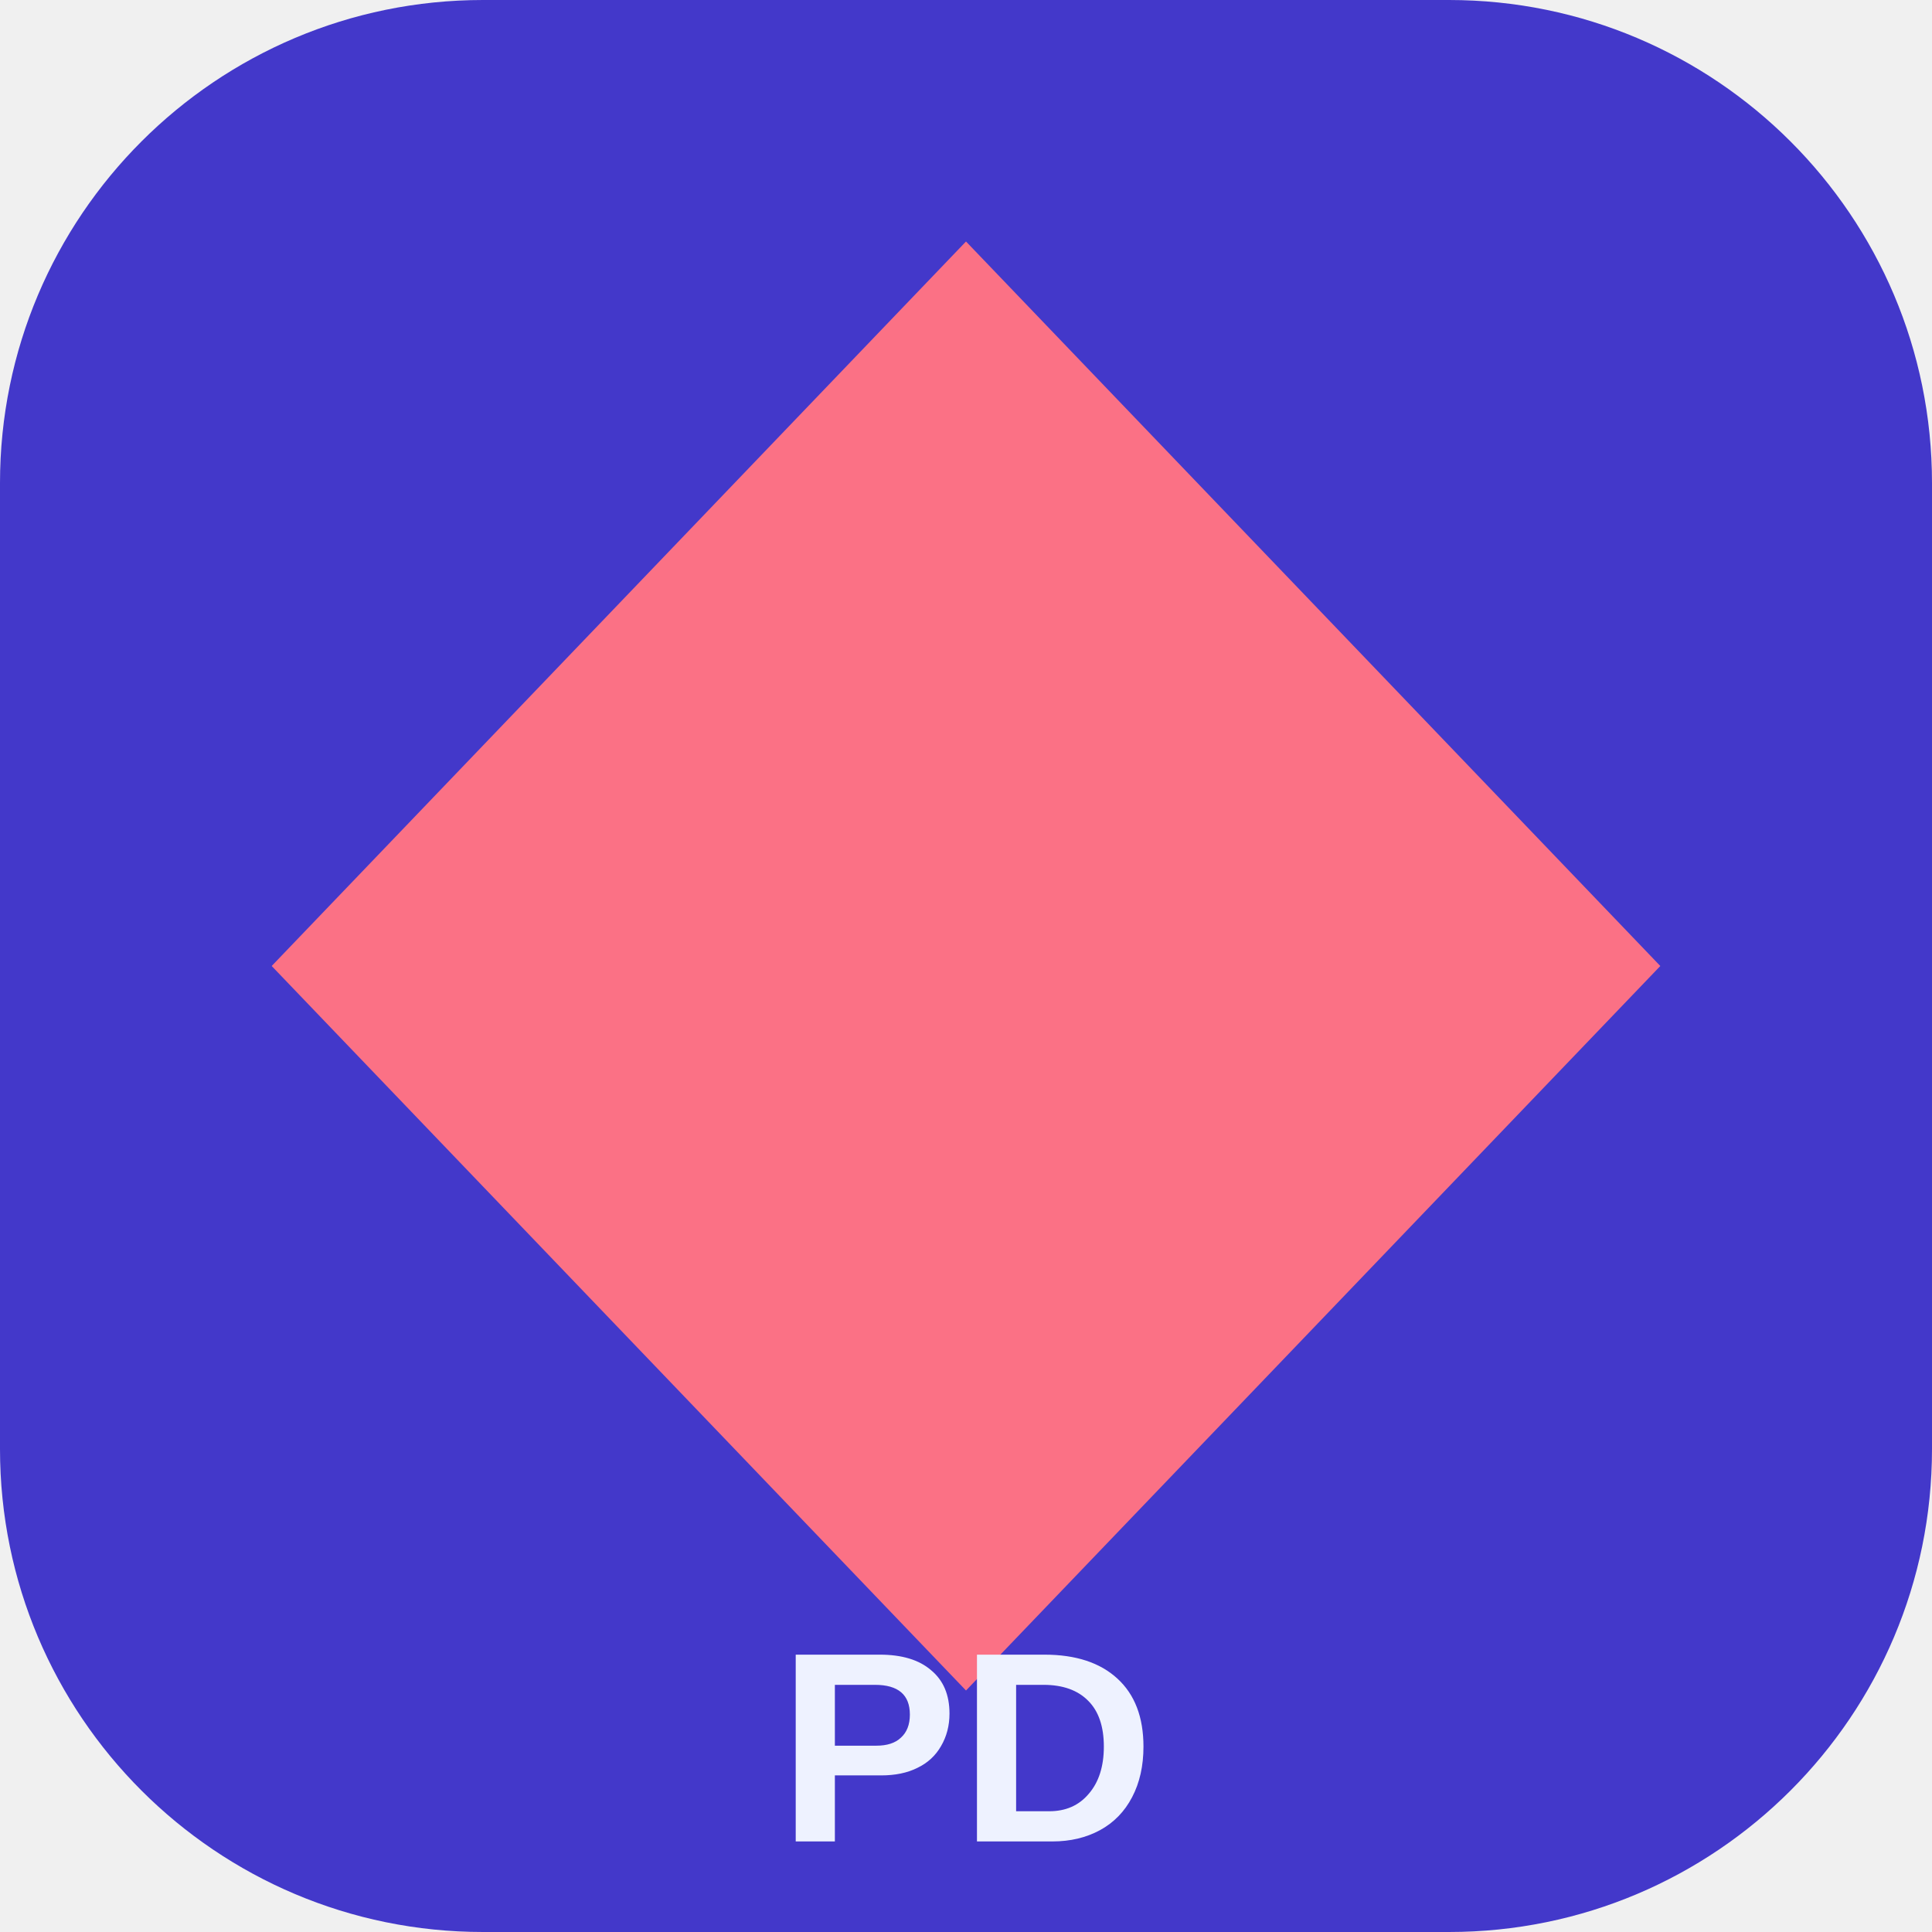
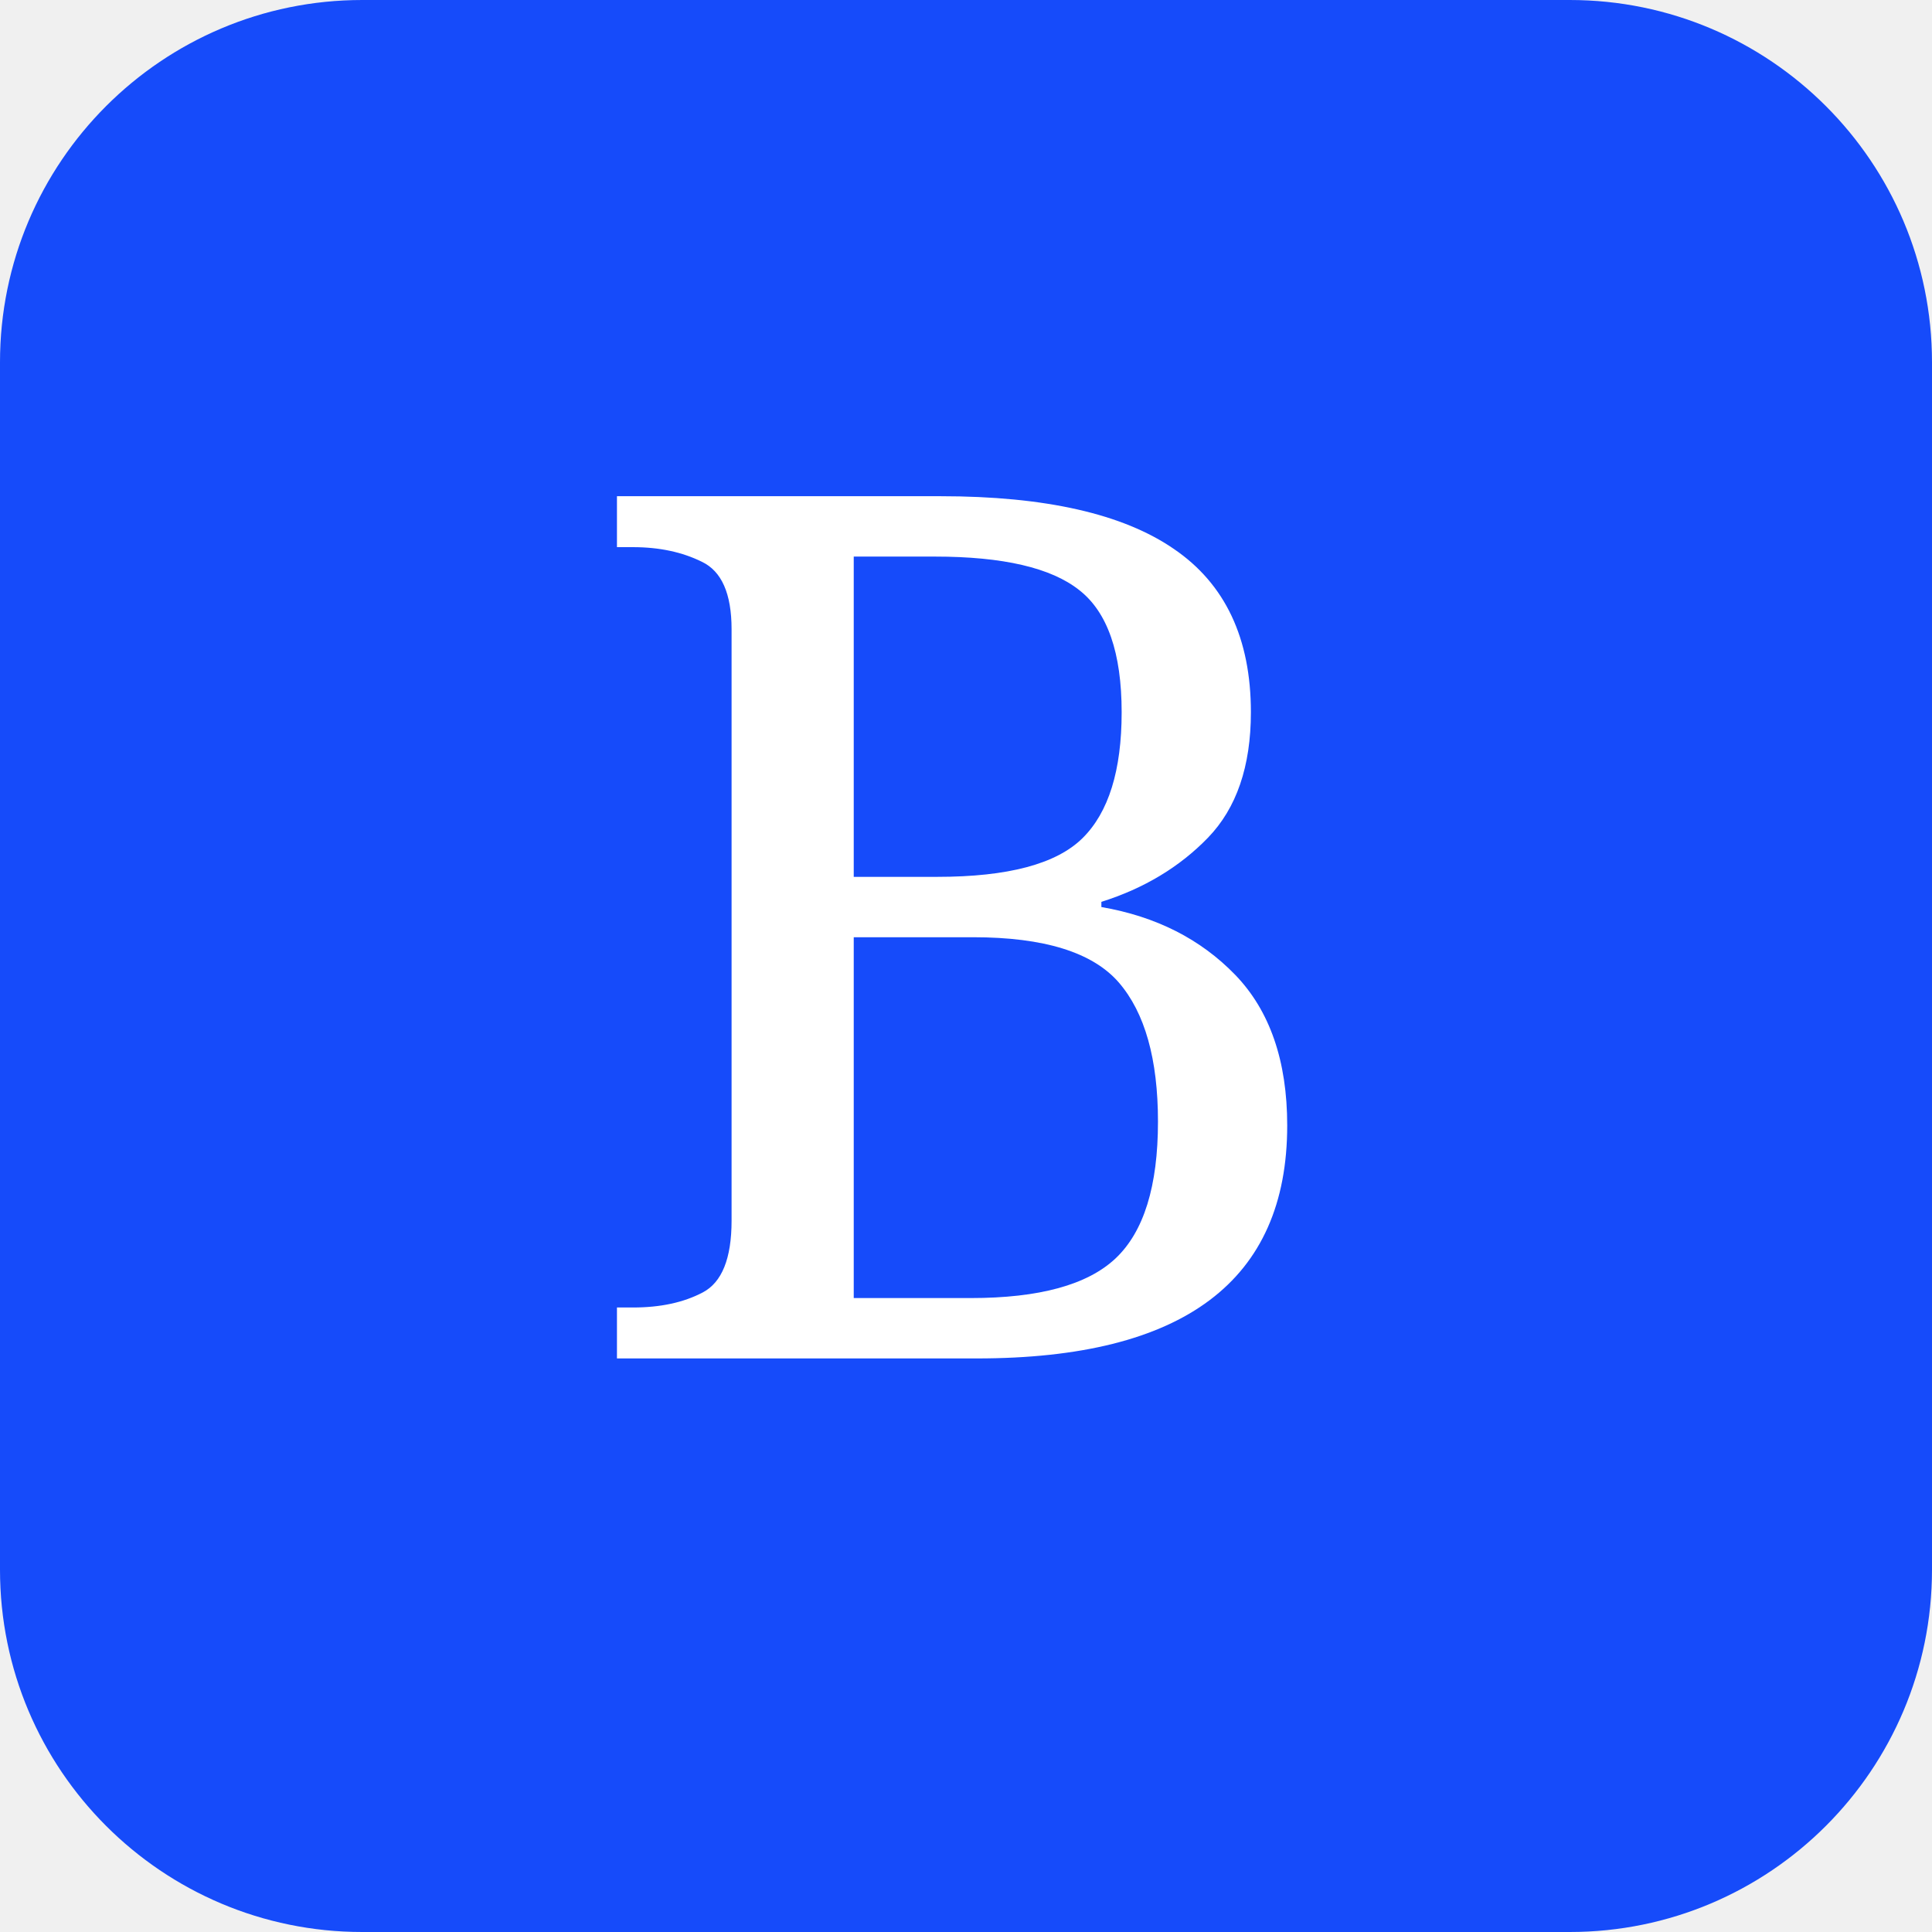
<svg xmlns="http://www.w3.org/2000/svg" viewBox="0 0 64 64">
-   <rect width="64" height="64" rx="16" fill="#4338ca" />
-   <path d="m32 8 23 24-23 24L9 32z" fill="#fb7185" />
-   <text x="32" y="61" fill="#eef2ff" font-family="Arial,sans-serif" font-size="9" font-weight="700" text-anchor="middle">PD</text>
+   <rect width="64" height="64" rx="12" fill="#164bfa" />
+   <text x="32" y="45" text-anchor="middle" fill="white" font-family="Georgia,serif" font-size="40">B</text>
</svg>
